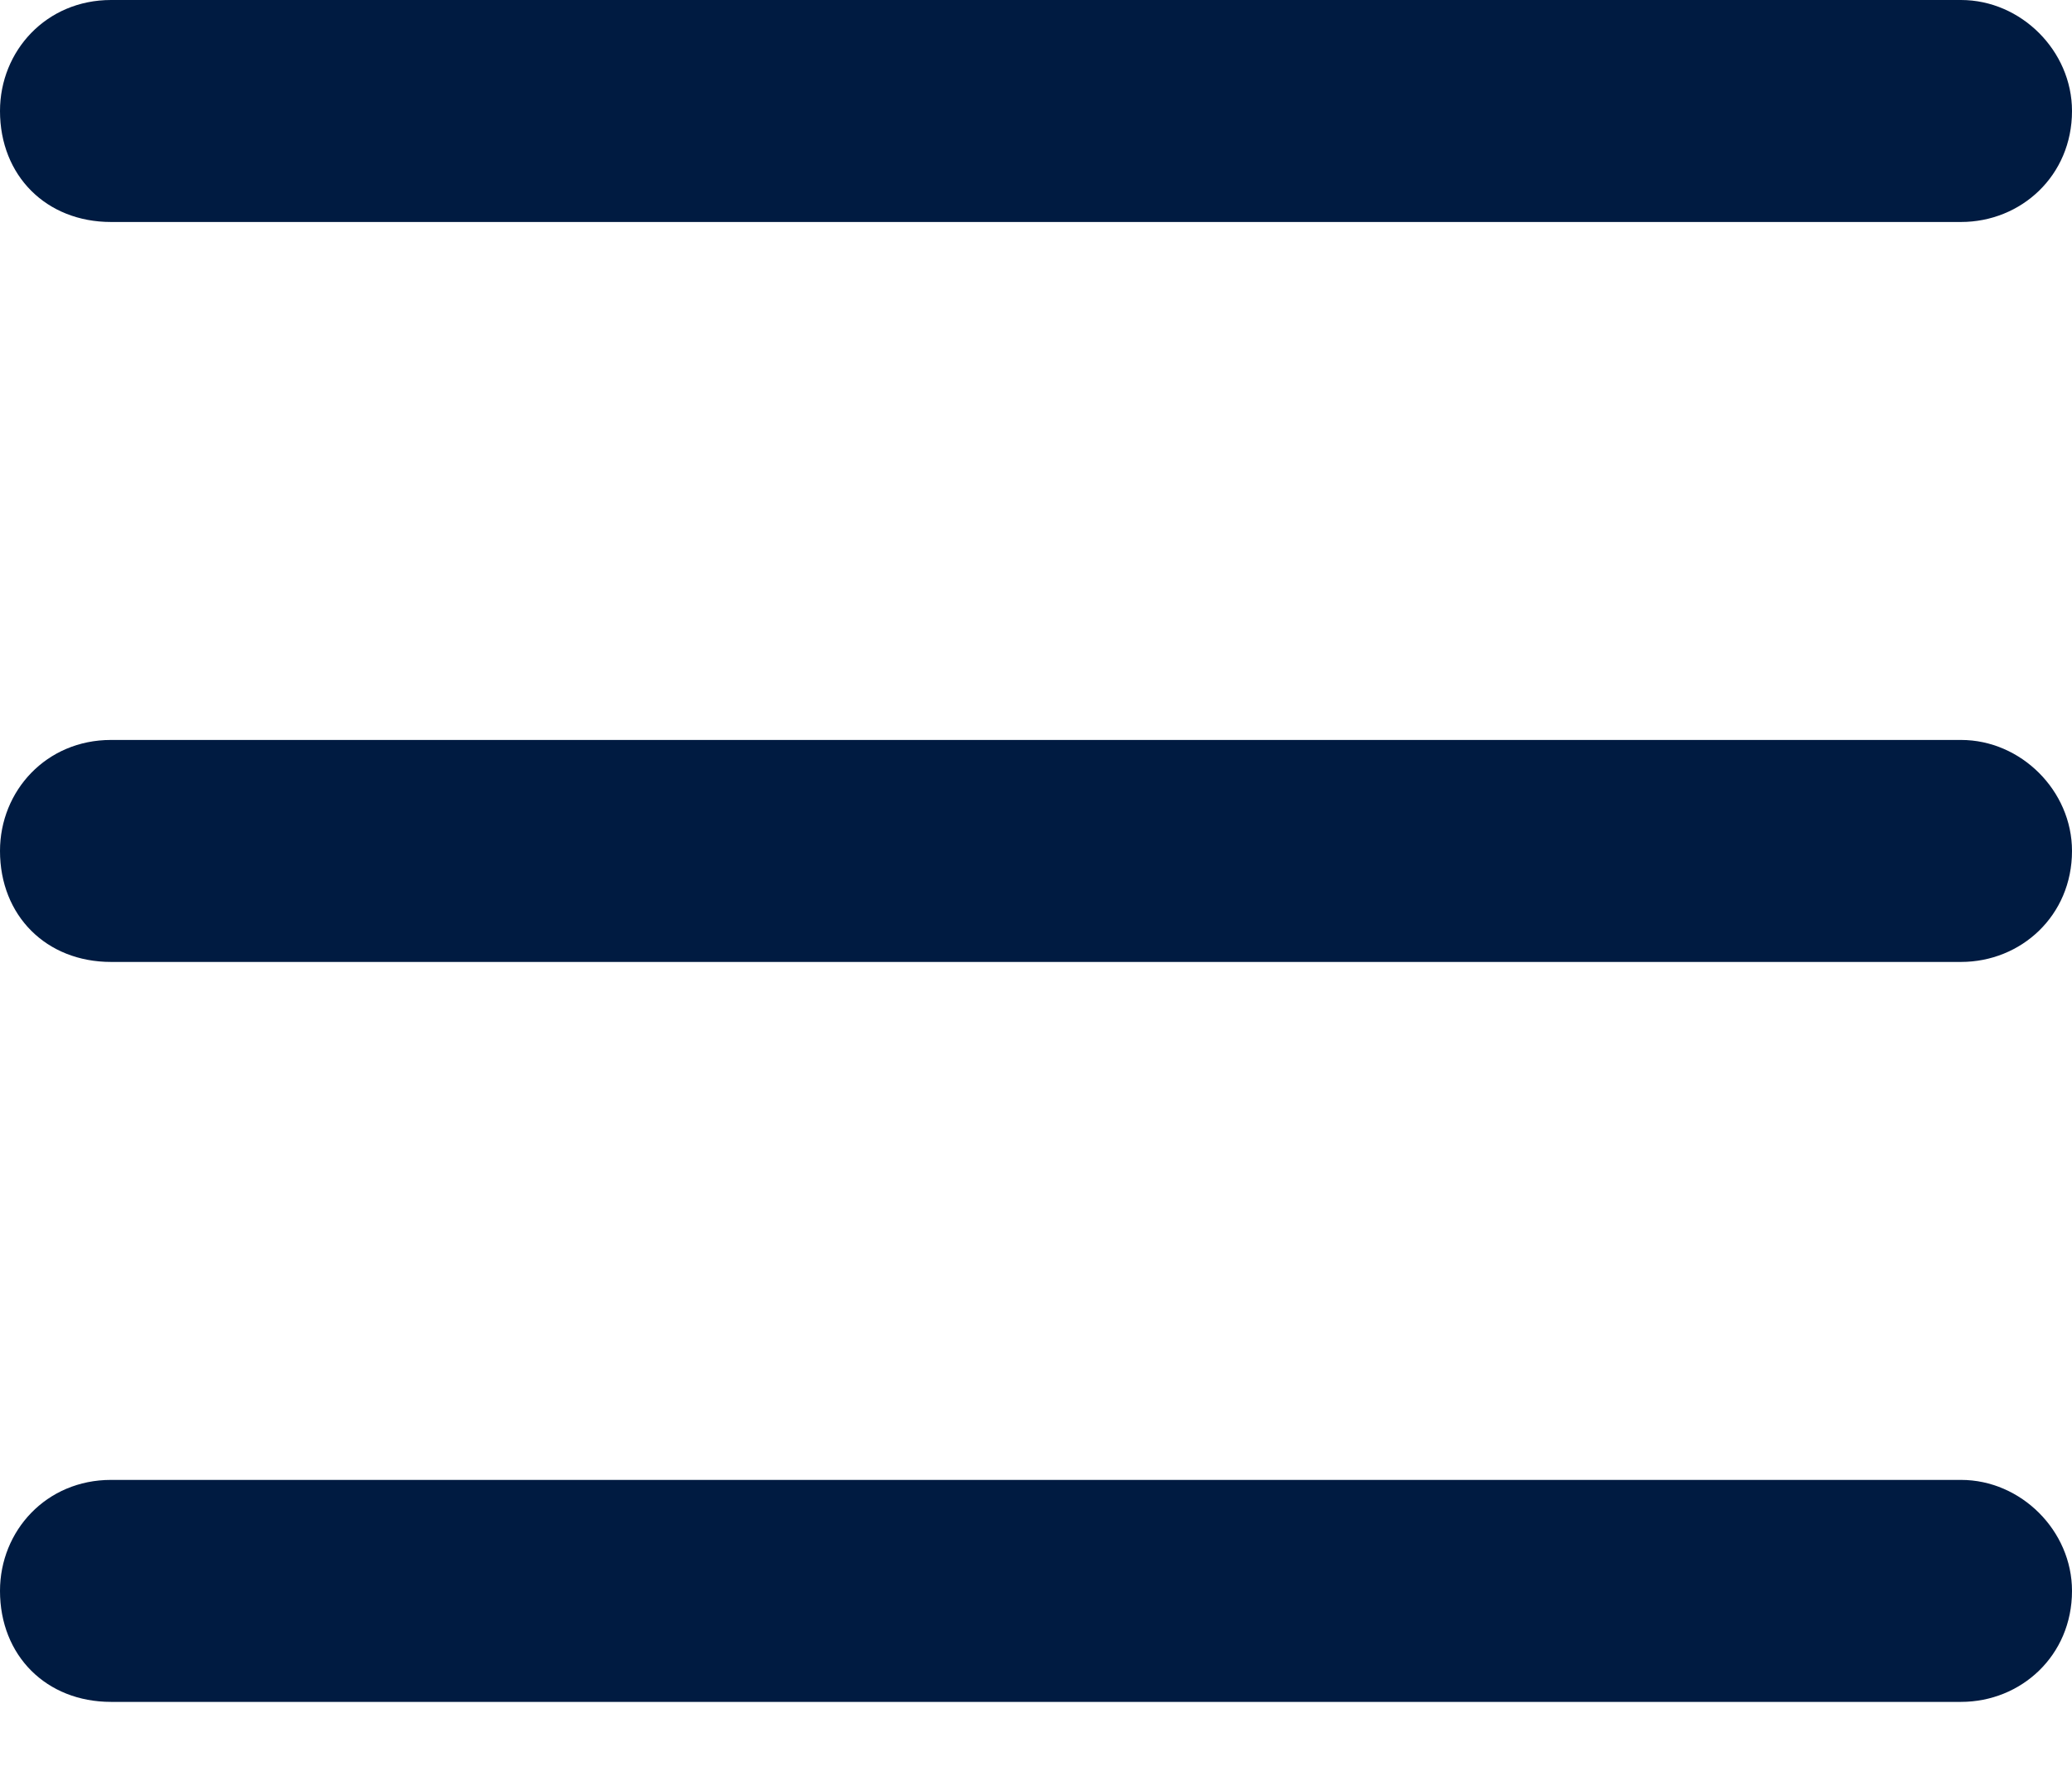
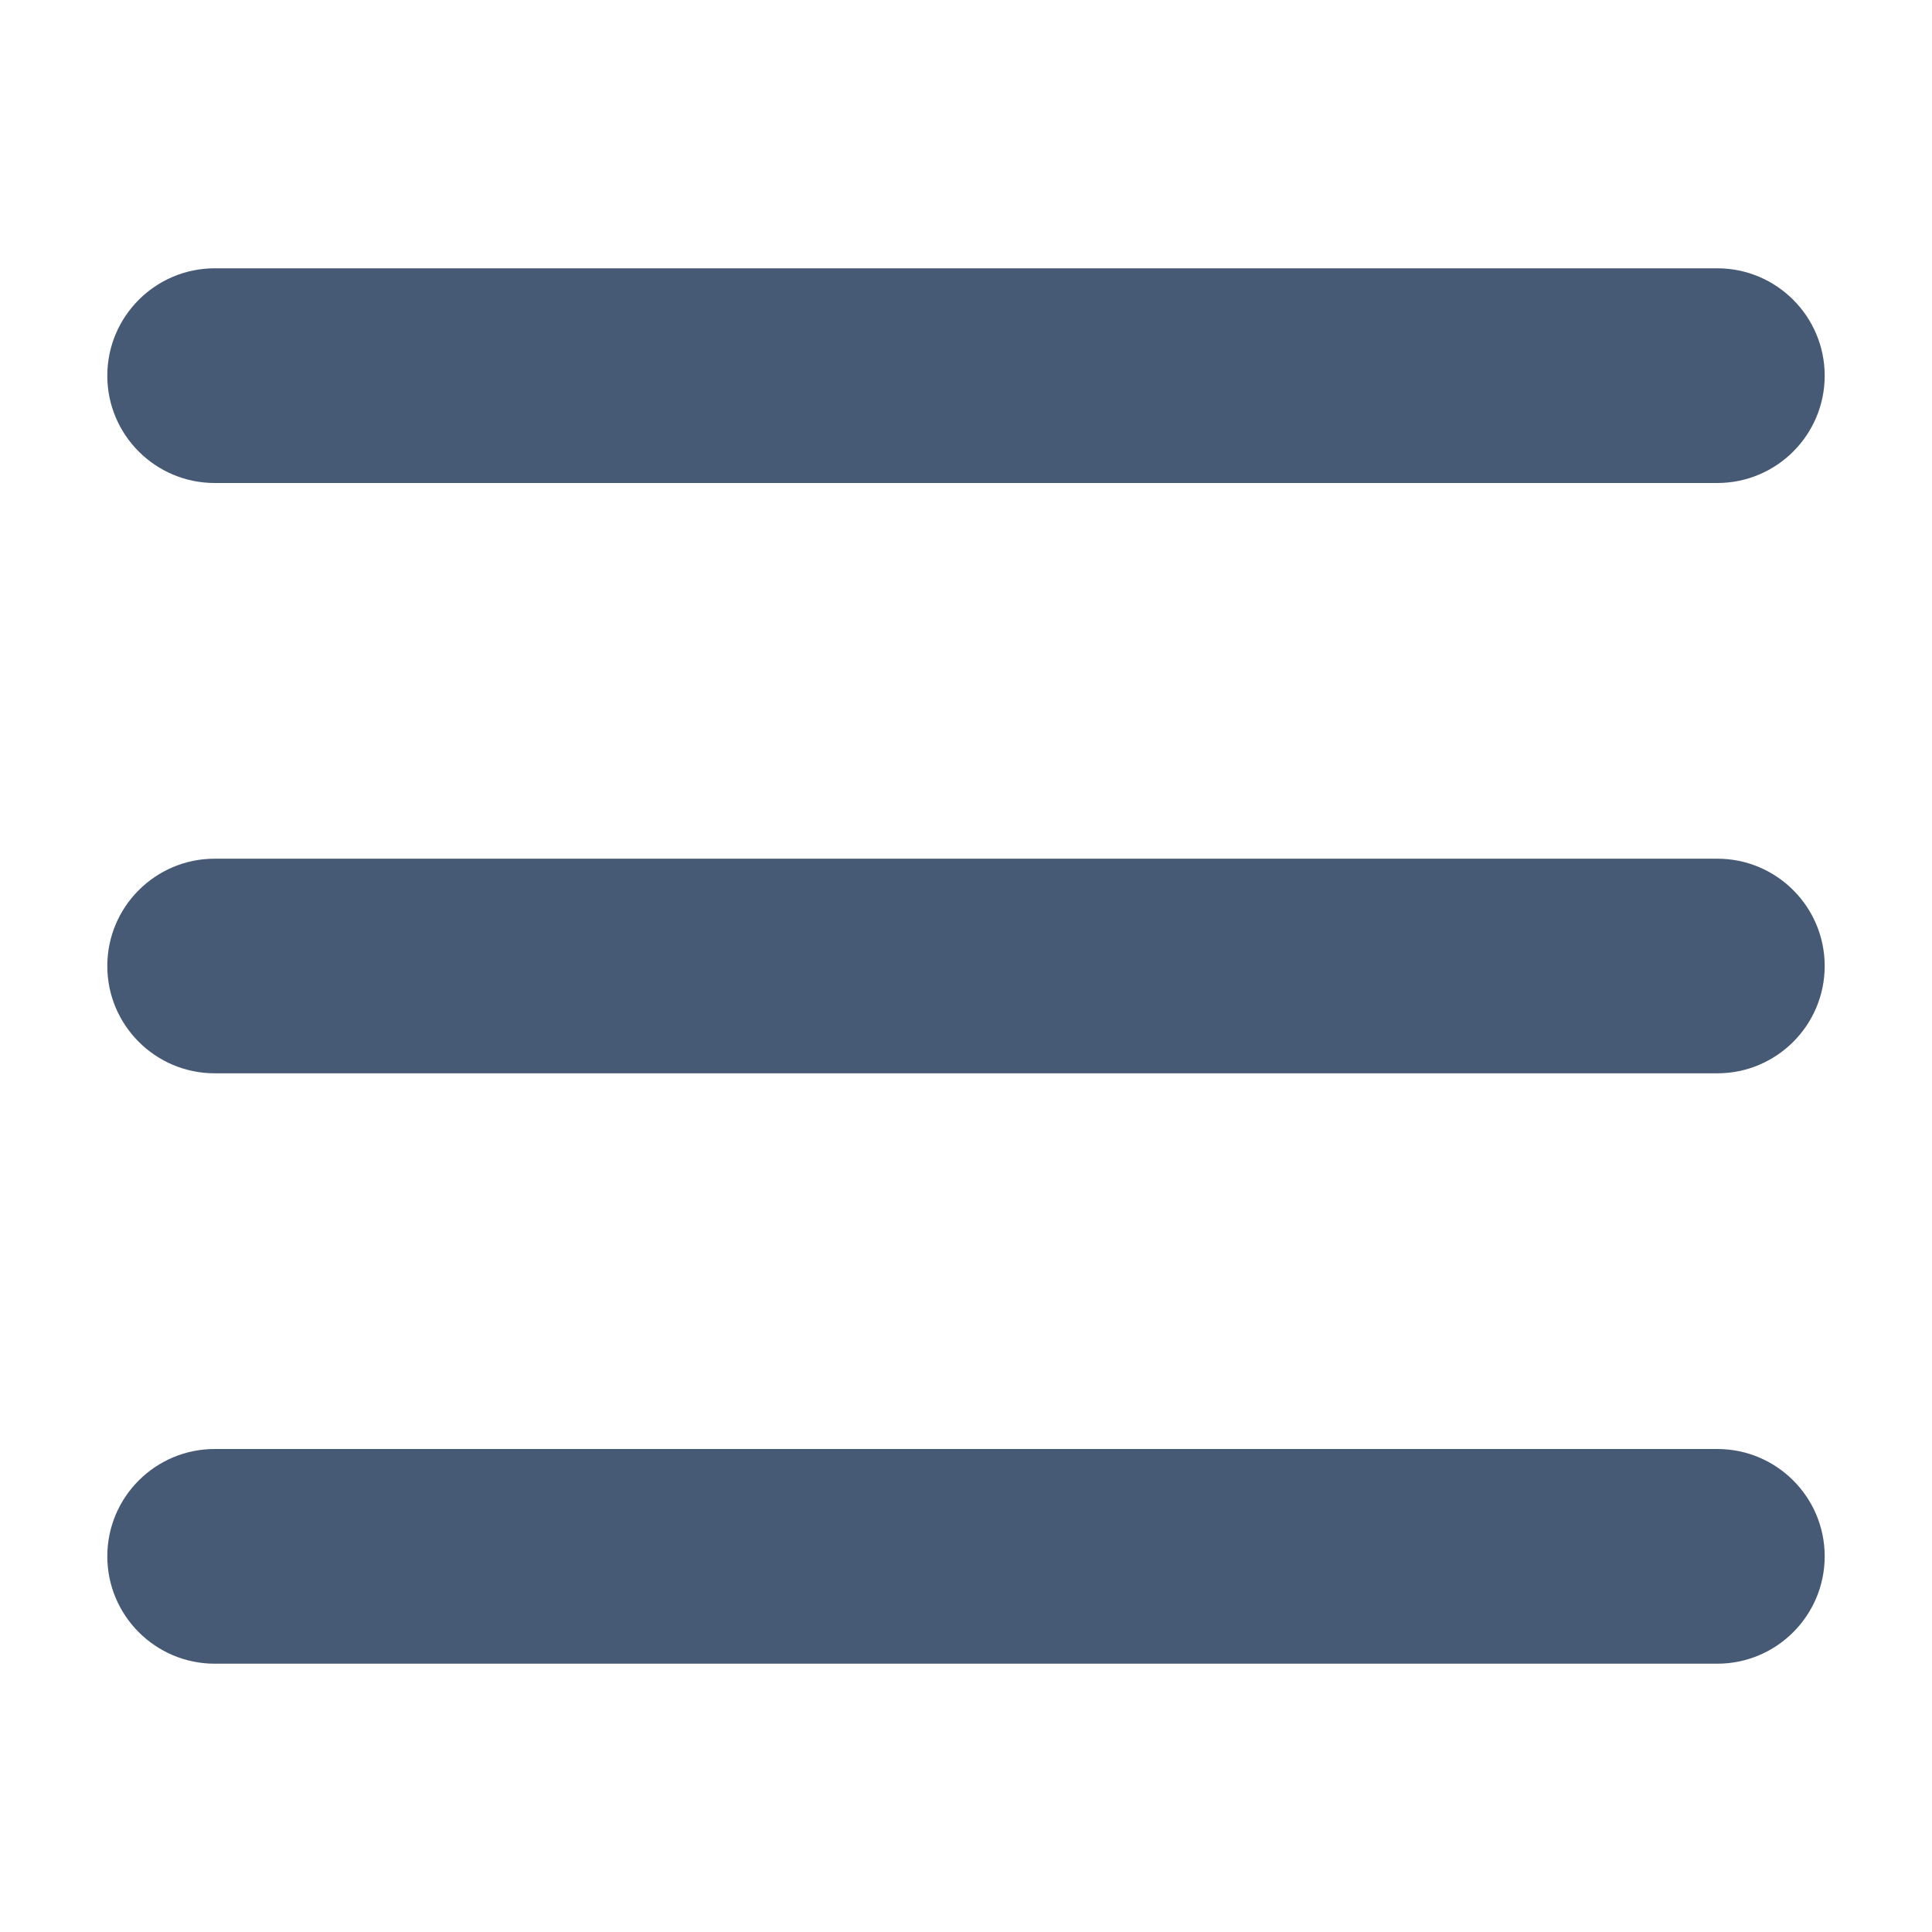
- <svg xmlns="http://www.w3.org/2000/svg" width="21" height="18" viewBox="0 0 21 18" fill="none">
-   <path d="M0 1.125C0 0.516 0.469 0 1.125 0H19.875C20.484 0 21 0.516 21 1.125C21 1.781 20.484 2.25 19.875 2.25H1.125C0.469 2.25 0 1.781 0 1.125ZM0 8.625C0 8.016 0.469 7.5 1.125 7.5H19.875C20.484 7.5 21 8.016 21 8.625C21 9.281 20.484 9.75 19.875 9.75H1.125C0.469 9.75 0 9.281 0 8.625ZM21 16.125C21 16.781 20.484 17.25 19.875 17.25H1.125C0.469 17.25 0 16.781 0 16.125C0 15.516 0.469 15 1.125 15H19.875C20.484 15 21 15.516 21 16.125Z" fill="#001B41" />
+ <svg xmlns="http://www.w3.org/2000/svg" width="24" height="24" viewBox="0 0 24 24" fill="none">
+   <path d="M21.333 6H2.667C1.931 6 1.333 5.403 1.333 4.667C1.333 3.931 1.931 3.333 2.667 3.333H21.333C22.069 3.333 22.667 3.931 22.667 4.667C22.667 5.403 22.069 6 21.333 6ZM22.667 12C22.667 11.264 22.069 10.667 21.333 10.667H2.667C1.931 10.667 1.333 11.264 1.333 12C1.333 12.736 1.931 13.333 2.667 13.333H21.333C22.069 13.333 22.667 12.736 22.667 12ZM22.667 19.333C22.667 18.597 22.069 18 21.333 18H2.667C1.931 18 1.333 18.597 1.333 19.333C1.333 20.069 1.931 20.667 2.667 20.667H21.333C22.069 20.667 22.667 20.069 22.667 19.333Z" fill="#465A75" />
</svg>
